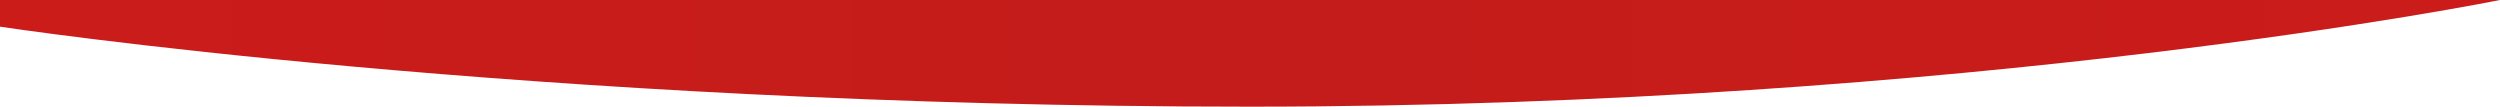
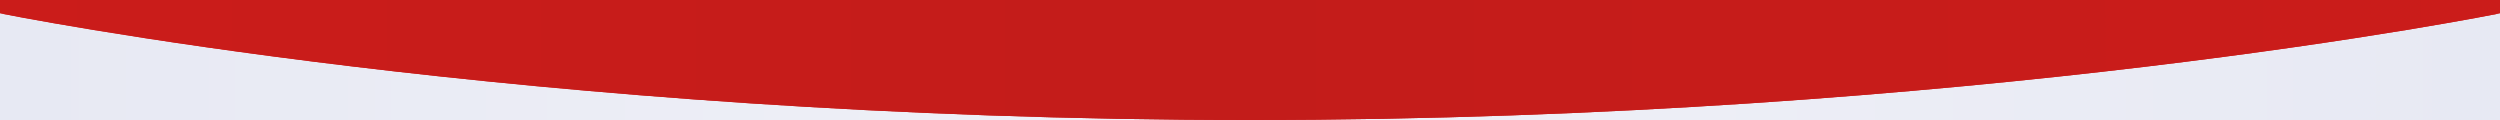
- <svg xmlns="http://www.w3.org/2000/svg" width="375" height="16" viewBox="0 0 375 16" fill="none">
-   <path d="M375 0C375 0 295.898 16 187.5 16C79.102 16 0 4 0 4V0H375Z" fill="url(#paint0_linear)" />
+ <svg xmlns="http://www.w3.org/2000/svg" width="375" height="18" viewBox="0 0 375 18" fill="none">
+   <path d="M0 2C0 2 79.102 18 187.5 18C295.898 18 375 2 375 2V18H0V2Z" fill="url(#paint0_linear)" />
+   <path d="M375 2C375 2 295.899 18 187.5 18C79.102 18 0 2 0 2V0H375V2Z" fill="url(#paint1_linear)" />
+   <path d="M375 2C375 2 295.899 18 187.5 18C79.102 18 0 2 0 2H375Z" fill="url(#paint2_linear)" />
  <defs>
-     <linearGradient id="paint0_linear" x1="375" y1="-29.684" x2="0" y2="-29.684" gradientUnits="userSpaceOnUse">
+     <linearGradient id="paint0_linear" x1="0.195" y1="236.034" x2="375.195" y2="236.034" gradientUnits="userSpaceOnUse">
+       <stop stop-color="#E7E9F3" />
+       <stop offset="0" stop-color="#E7E9F3" />
+       <stop offset="0.499" stop-color="#F0F1F8" />
+       <stop offset="1" stop-color="#E7E9F3" />
+     </linearGradient>
+     <linearGradient id="paint1_linear" x1="375" y1="-27.684" x2="-2.23517e-05" y2="-27.684" gradientUnits="userSpaceOnUse">
+       <stop stop-color="#CB1C1A" />
+       <stop offset="0.505" stop-color="#C31C1A" />
+       <stop offset="1" stop-color="#CB1C1A" />
+     </linearGradient>
+     <linearGradient id="paint2_linear" x1="375" y1="-27.684" x2="-2.23517e-05" y2="-27.684" gradientUnits="userSpaceOnUse">
      <stop stop-color="#CB1C1A" />
      <stop offset="0.505" stop-color="#C31C1A" />
      <stop offset="1" stop-color="#CB1C1A" />
    </linearGradient>
  </defs>
</svg>
